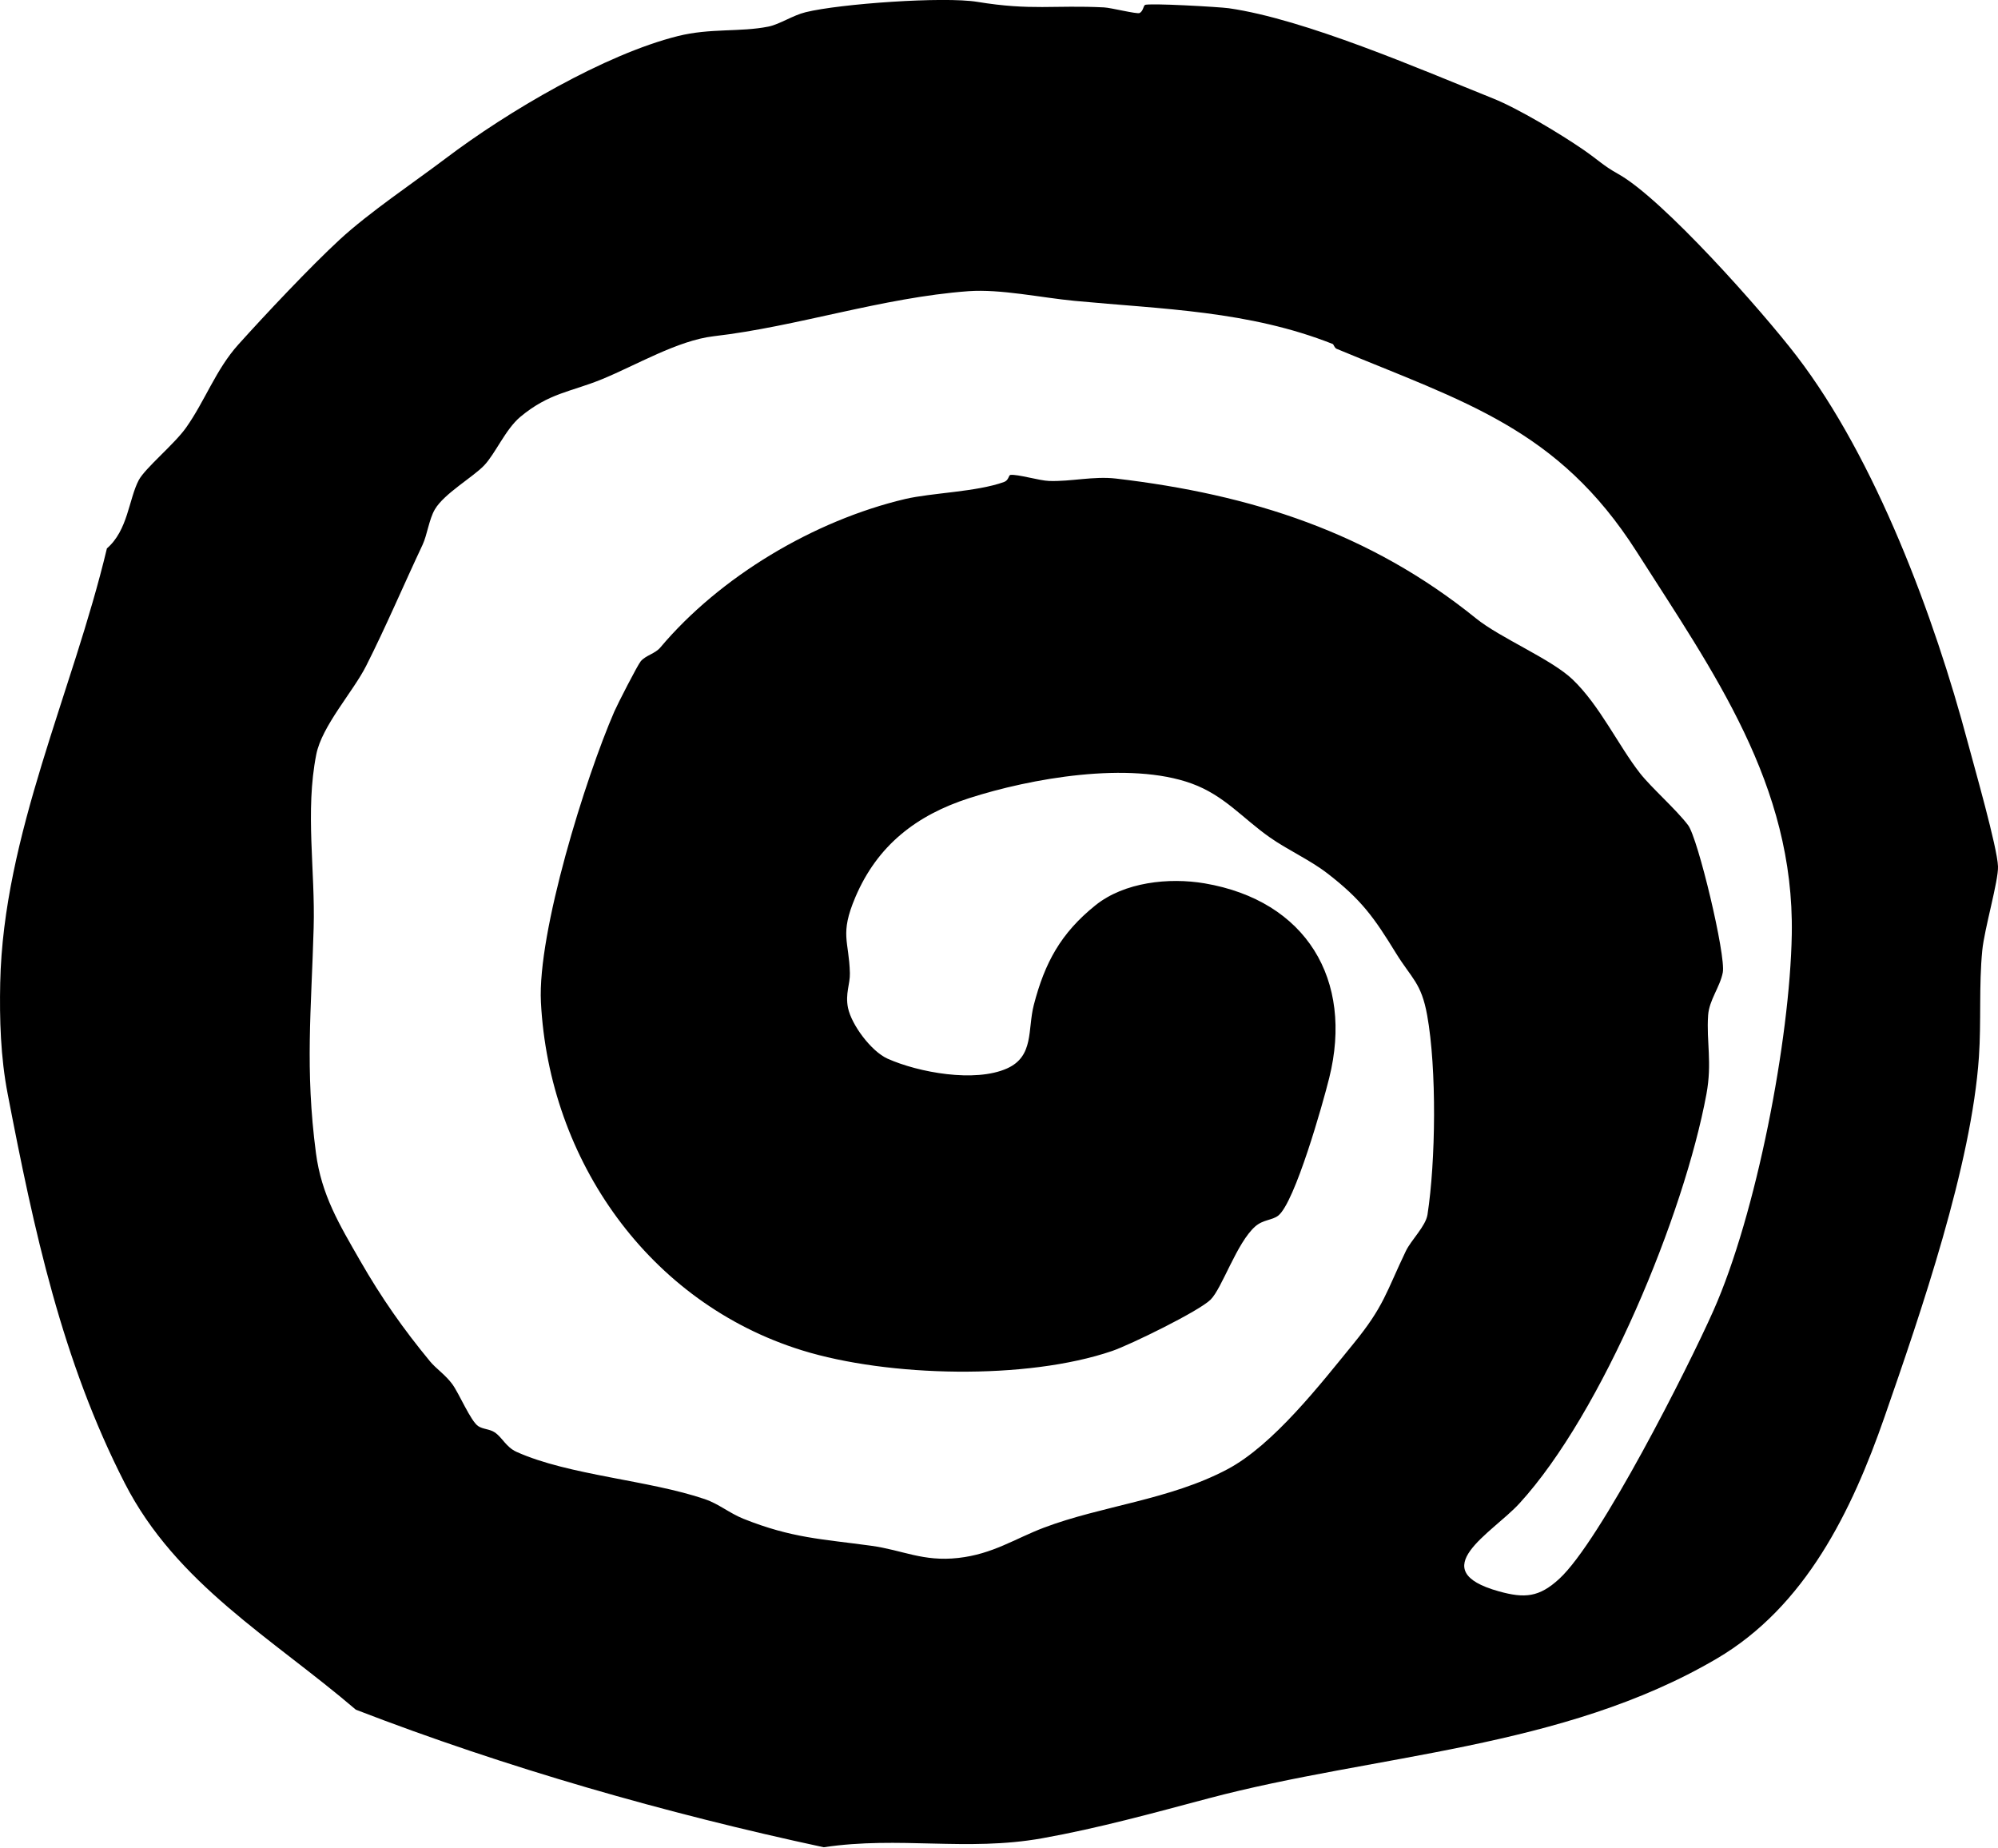
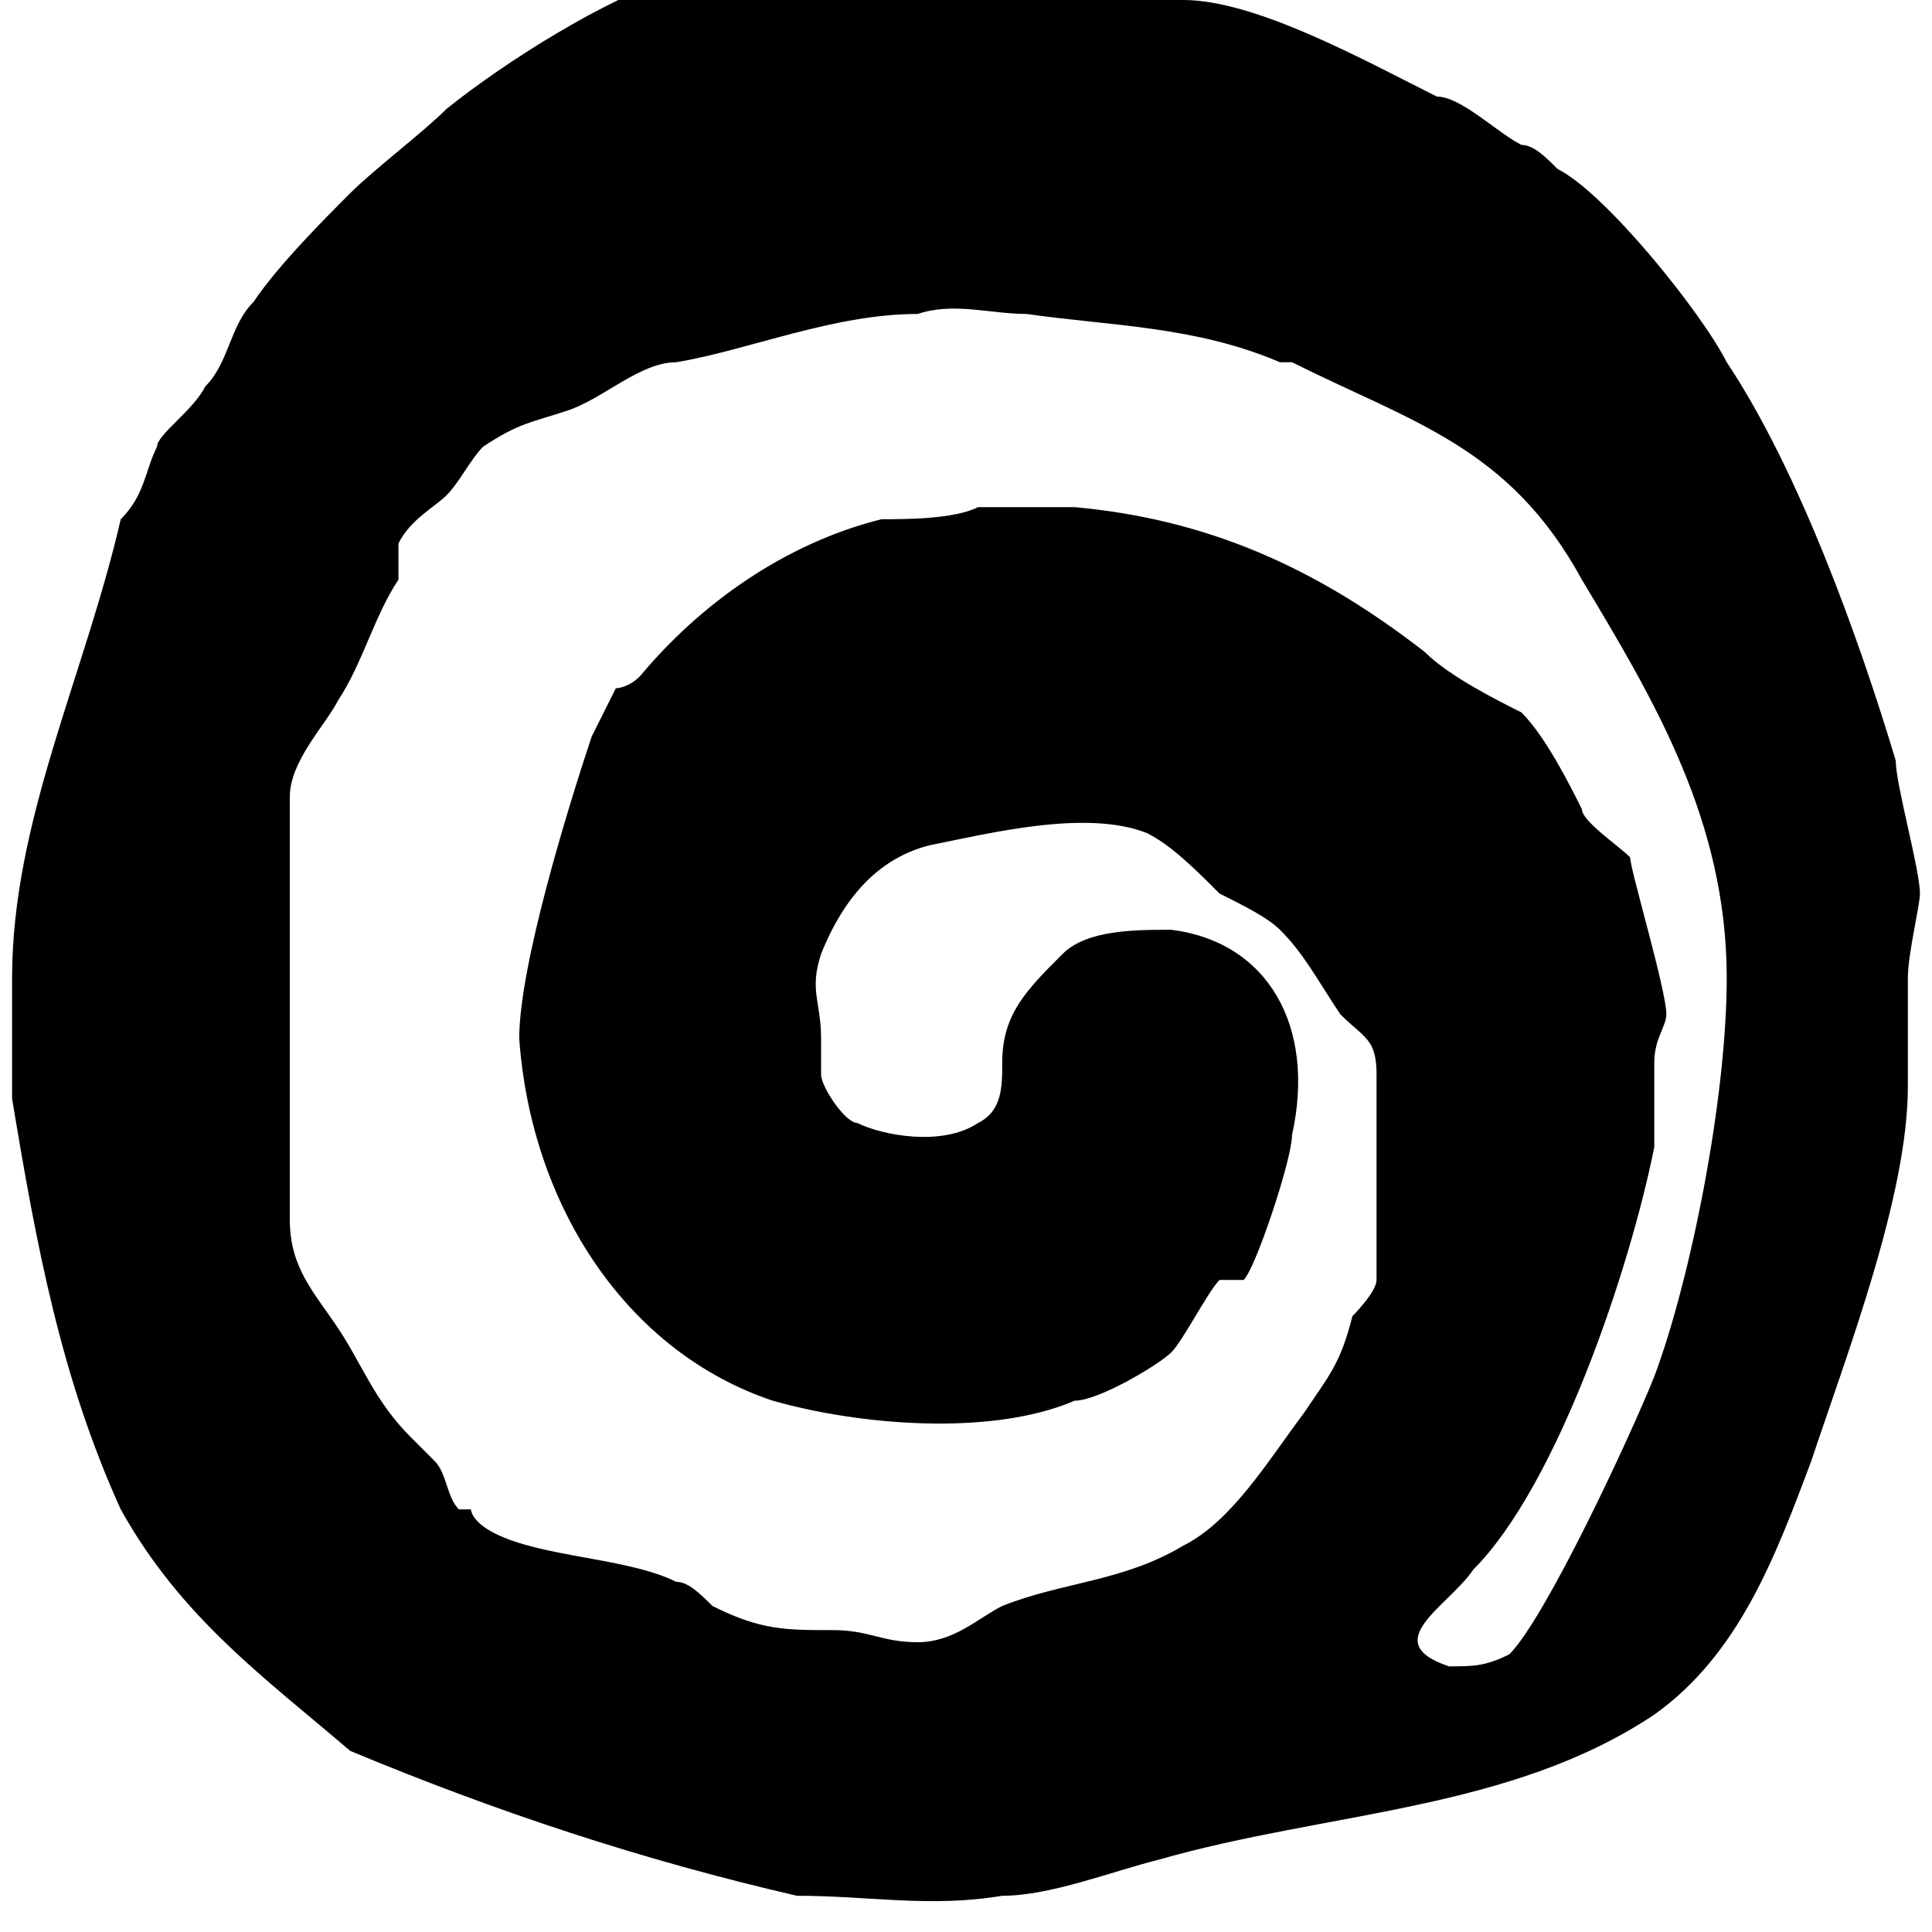
- <svg xmlns="http://www.w3.org/2000/svg" id="Layer_1" data-name="Layer 1" viewBox="0 0 191.74 177.26">
-   <path d="M109.86.48c.34-.21,7.23.19,8.06.31,7.32,1.05,18.34,5.84,25.37,8.66,2.42.97,6.49,3.42,8.68,4.93,1.5,1.04,1.87,1.5,3.3,2.3,4.28,2.37,13.86,13.19,17.14,17.47,7.59,9.89,13.23,25.05,16.43,37.09.62,2.33,2.84,10.08,2.9,11.9.05,1.38-1.31,6-1.51,8.06-.33,3.38-.09,6.83-.32,10.2-.7,10.36-5.58,24.56-9.06,34.56-3.13,9-7.58,18.19-16.1,23.19-14.82,8.7-32.74,9.16-48.78,13.41-5.31,1.41-10.54,2.86-15.97,3.83-7.23,1.29-13.71-.23-20.95.86-15.14-3.25-30.47-7.63-44.9-13.2-8.05-6.88-17.23-12.06-22.18-21.74-6.03-11.78-8.72-24.29-11.23-37.33C.05,101.42-.05,97.8.02,94.31c.3-14.21,6.95-27.89,10.24-41.69,2.02-1.74,2.09-4.7,3.05-6.54.62-1.17,3.41-3.44,4.55-5.05,1.83-2.59,2.85-5.57,5.02-7.98,2.62-2.91,6.9-7.46,9.73-10.07s7.12-5.48,10.16-7.78c5.94-4.5,15.28-9.99,22.29-11.74,3.13-.78,5.95-.36,8.69-.91,1.08-.22,2.33-1.08,3.57-1.38,3.28-.81,13.27-1.52,16.48-.99,5.19.85,7.34.29,12.15.53.66.03,3.15.66,3.41.54.35-.18.36-.67.51-.76ZM127.93,33.02c-8.09-3.21-16.36-3.35-24.79-4.15-3.26-.31-7.1-1.15-10.2-.93-8.28.61-16.45,3.4-24.43,4.32-3.47.4-7.47,2.79-10.75,4.13-3,1.23-5.06,1.3-7.84,3.62-1.41,1.19-2.38,3.51-3.45,4.64s-3.85,2.71-4.74,4.23c-.56.96-.73,2.44-1.18,3.4-1.8,3.82-3.52,7.87-5.41,11.61-1.25,2.48-4.25,5.76-4.79,8.51-1.08,5.46-.09,11.14-.25,16.63-.22,7.86-.84,13.54.22,21.61.53,4.03,2.24,6.84,4.23,10.31,2.08,3.62,4.14,6.55,6.72,9.68.57.69,1.49,1.3,2.14,2.19s1.76,3.54,2.48,4.02c.47.31,1.08.27,1.57.59.76.5,1.08,1.42,2.13,1.89,5.02,2.25,12.66,2.69,18.06,4.53,1.3.44,2.37,1.35,3.69,1.88,4.68,1.87,7.54,1.94,12.26,2.59,3.05.42,4.97,1.55,8.36,1.17,3.32-.37,5.43-1.85,8.23-2.91,5.55-2.1,12.06-2.66,17.6-5.6,4.42-2.34,8.97-8.22,12.09-12.04,2.95-3.61,3.13-4.93,5.03-8.89.52-1.08,1.9-2.38,2.08-3.5.79-5.11.9-13.97-.03-19.13-.56-3.12-1.49-3.52-3-5.97-2.09-3.4-3.3-5.12-6.58-7.65-1.7-1.31-3.77-2.22-5.52-3.45-2.59-1.81-4.36-4.03-7.51-5.17-5.98-2.17-15.44-.5-21.36,1.41-5.02,1.62-8.79,4.51-10.91,9.51-1.52,3.59-.6,4.15-.52,7.27.03,1.05-.46,1.97-.18,3.34.34,1.63,2.23,4.17,3.79,4.87,2.97,1.33,8.39,2.32,11.47.94,2.61-1.17,1.96-3.72,2.57-6.09,1.05-4.06,2.6-6.9,5.91-9.56,2.77-2.23,7.05-2.69,10.48-2.11,9.75,1.66,14.31,9.25,11.96,18.67-.61,2.47-3.29,11.94-4.89,13.21-.59.46-1.44.37-2.21,1.04-1.78,1.57-3.17,5.91-4.28,7.02s-7.75,4.35-9.45,4.93c-8.22,2.81-21.5,2.5-29.76-.06-14.7-4.56-24.28-18.25-25.06-33.41-.34-6.7,4.27-21.51,7.05-27.9.29-.67,2.23-4.46,2.53-4.81.48-.57,1.37-.72,1.87-1.31,5.72-6.8,14.74-12.19,23.51-14.26,2.57-.6,6.81-.67,9.48-1.63.47-.17.43-.66.62-.68.71-.08,2.77.55,3.71.58,2.12.07,4.25-.48,6.42-.23,13,1.53,24.34,5.17,34.54,13.41,2.33,1.89,7.22,3.9,9.28,5.87,2.61,2.5,4.4,6.36,6.47,9,1.09,1.39,3.46,3.46,4.61,4.98.95,1.26,3.64,12.51,3.33,14.13-.27,1.41-1.31,2.64-1.41,4.12-.17,2.58.4,4.51-.16,7.55-2.14,11.56-9.98,30.58-17.95,39.28-2.62,2.86-9.3,6.4-1.95,8.44,2.46.68,3.85.57,5.78-1.21,3.94-3.62,12.35-20.24,14.79-25.73,4.11-9.24,7.34-25.99,7.52-36.1.25-14.39-7.51-25.15-14.91-36.76-7.52-11.78-16.54-14.34-28.77-19.43-.21-.09-.28-.42-.37-.46Z" />
+ <svg xmlns="http://www.w3.org/2000/svg" id="Layer_1" version="1.1" viewBox="0 0 16 16">
+   <path d="M9.1,0s.6,0,.7,0c.6,0,1.5.5,2.1.8.2,0,.5.3.7.4.1,0,.2.1.3.2.4.2,1.2,1.2,1.4,1.6.6.9,1.1,2.3,1.4,3.3,0,.2.2.9.2,1.1,0,.1-.1.5-.1.7,0,.3,0,.6,0,.9,0,.9-.5,2.2-.8,3.1-.3.8-.6,1.6-1.3,2.1-1.2.8-2.7.8-4.1,1.2-.4.1-.9.3-1.3.3-.6.1-1.1,0-1.7,0-1.3-.3-2.5-.7-3.7-1.2-.7-.6-1.4-1.1-1.9-2-.5-1.1-.7-2.2-.9-3.4,0-.3,0-.6,0-1,0-1.3.6-2.5.9-3.8.2-.2.2-.4.3-.6,0-.1.3-.3.4-.5.2-.2.2-.5.4-.7.2-.3.6-.7.8-.9.2-.2.6-.5.8-.7.5-.4,1.3-.9,1.9-1.1.3,0,.5,0,.7,0,0,0,.2,0,.3-.1.3,0,1.1-.1,1.4,0,.4,0,.6,0,1,0,0,0,.3,0,.3,0,0,0,0,0,0,0h0ZM10.6,3c-.7-.3-1.4-.3-2.1-.4-.3,0-.6-.1-.9,0-.7,0-1.4.3-2,.4-.3,0-.6.3-.9.4-.3.1-.4.1-.7.3-.1.1-.2.3-.3.4s-.3.2-.4.4c0,0,0,.2,0,.3-.2.3-.3.7-.5,1-.1.2-.4.5-.4.8,0,.5,0,1,0,1.5,0,.7,0,1.2,0,2,0,.4.2.6.4.9.2.3.3.6.6.9,0,0,.1.1.2.2s.1.3.2.4c0,0,0,0,.1,0,0,0,0,.1.2.2.4.2,1.1.2,1.5.4.1,0,.2.1.3.2.4.2.6.2,1,.2.3,0,.4.1.7.1.3,0,.5-.2.7-.3.5-.2,1-.2,1.5-.5.4-.2.7-.7,1-1.1.2-.3.3-.4.4-.8,0,0,.2-.2.2-.3,0-.5,0-1.3,0-1.7,0-.3-.1-.3-.3-.5-.2-.3-.3-.5-.5-.7-.1-.1-.3-.2-.5-.3-.2-.2-.4-.4-.6-.5-.5-.2-1.3,0-1.8.1-.4.1-.7.4-.9.9-.1.3,0,.4,0,.7,0,0,0,.2,0,.3,0,.1.2.4.3.4.2.1.7.2,1,0,.2-.1.2-.3.2-.5,0-.4.2-.6.5-.9.2-.2.6-.2.9-.2.8.1,1.2.8,1,1.7,0,.2-.3,1.1-.4,1.2,0,0-.1,0-.2,0-.1.1-.3.5-.4.6s-.6.4-.8.4c-.7.3-1.8.2-2.5,0-1.2-.4-2-1.6-2.1-3,0-.6.4-1.9.6-2.5,0,0,.2-.4.2-.4,0,0,.1,0,.2-.1.5-.6,1.2-1.1,2-1.3.2,0,.6,0,.8-.1,0,0,0,0,0,0,0,0,.2,0,.3,0,.2,0,.4,0,.5,0,1.1.1,2,.5,2.9,1.2.2.2.6.4.8.5.2.2.4.6.5.8,0,.1.3.3.4.4,0,.1.3,1.1.3,1.3,0,.1-.1.2-.1.4,0,.2,0,.4,0,.7-.2,1-.8,2.8-1.5,3.5-.2.3-.8.6-.2.8.2,0,.3,0,.5-.1.3-.3,1-1.8,1.2-2.3.3-.8.6-2.3.6-3.3,0-1.3-.6-2.3-1.2-3.3-.6-1.1-1.4-1.3-2.4-1.8,0,0,0,0,0,0h0Z" />
</svg>
